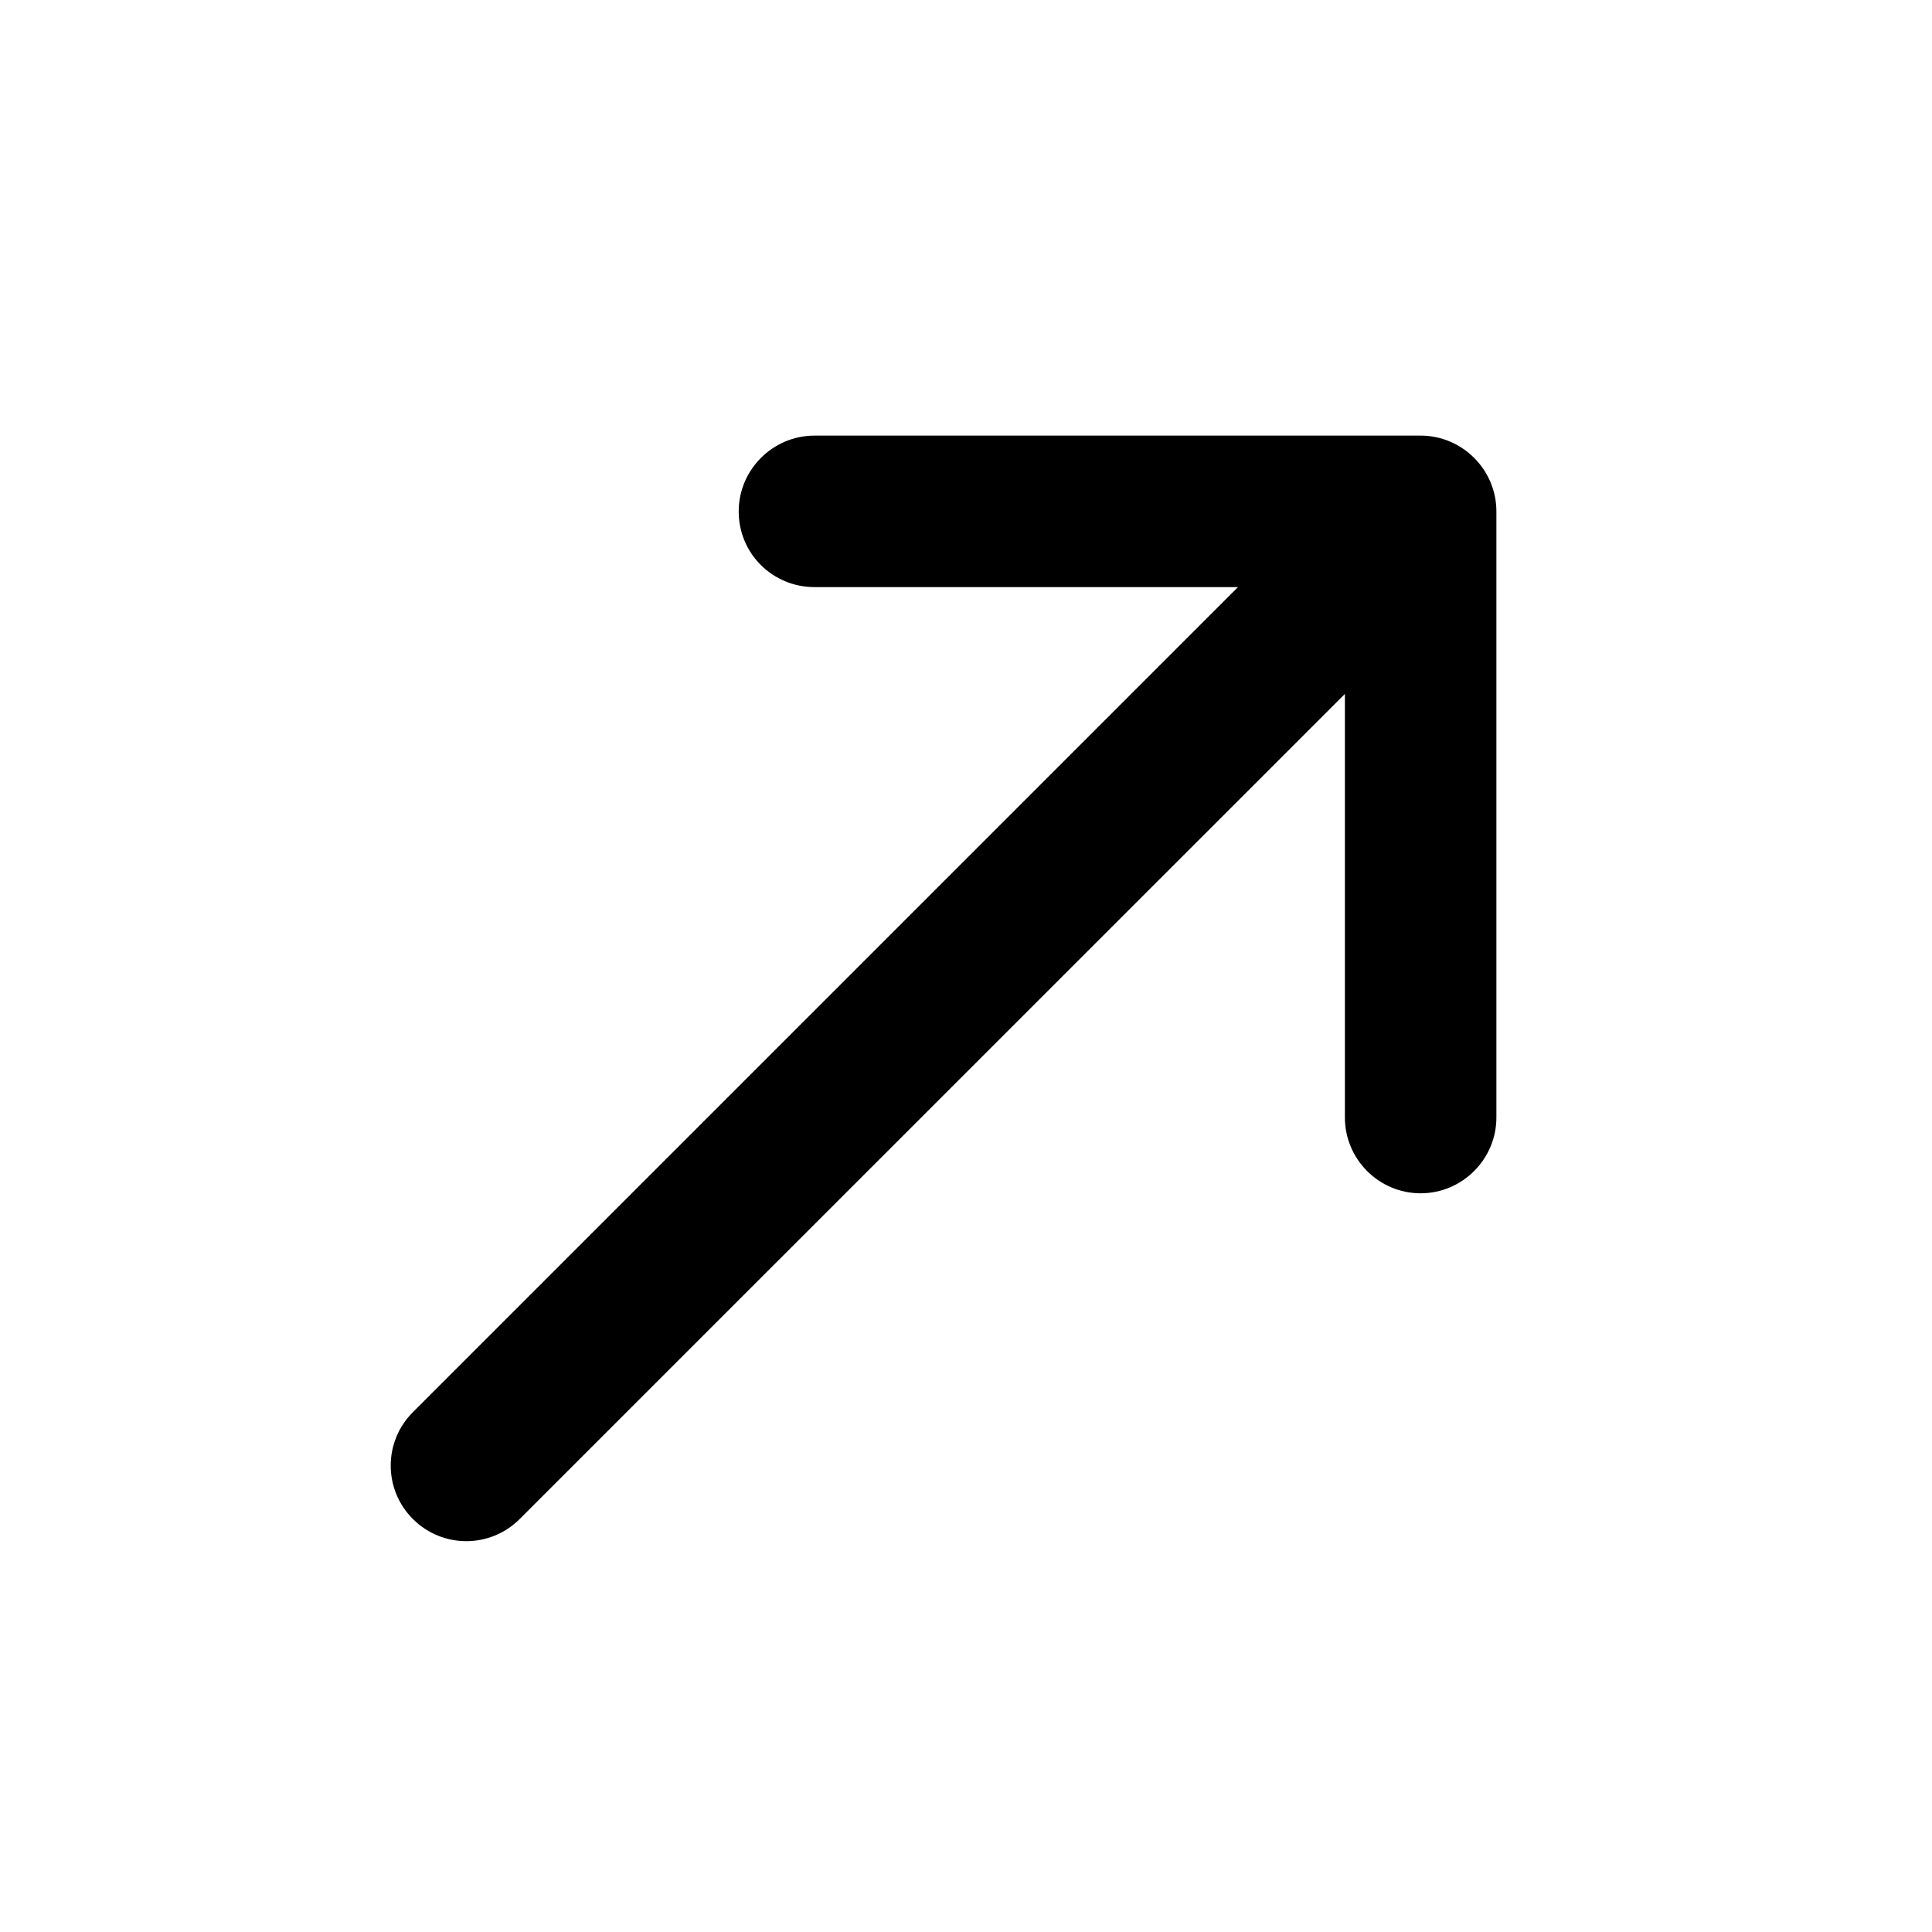
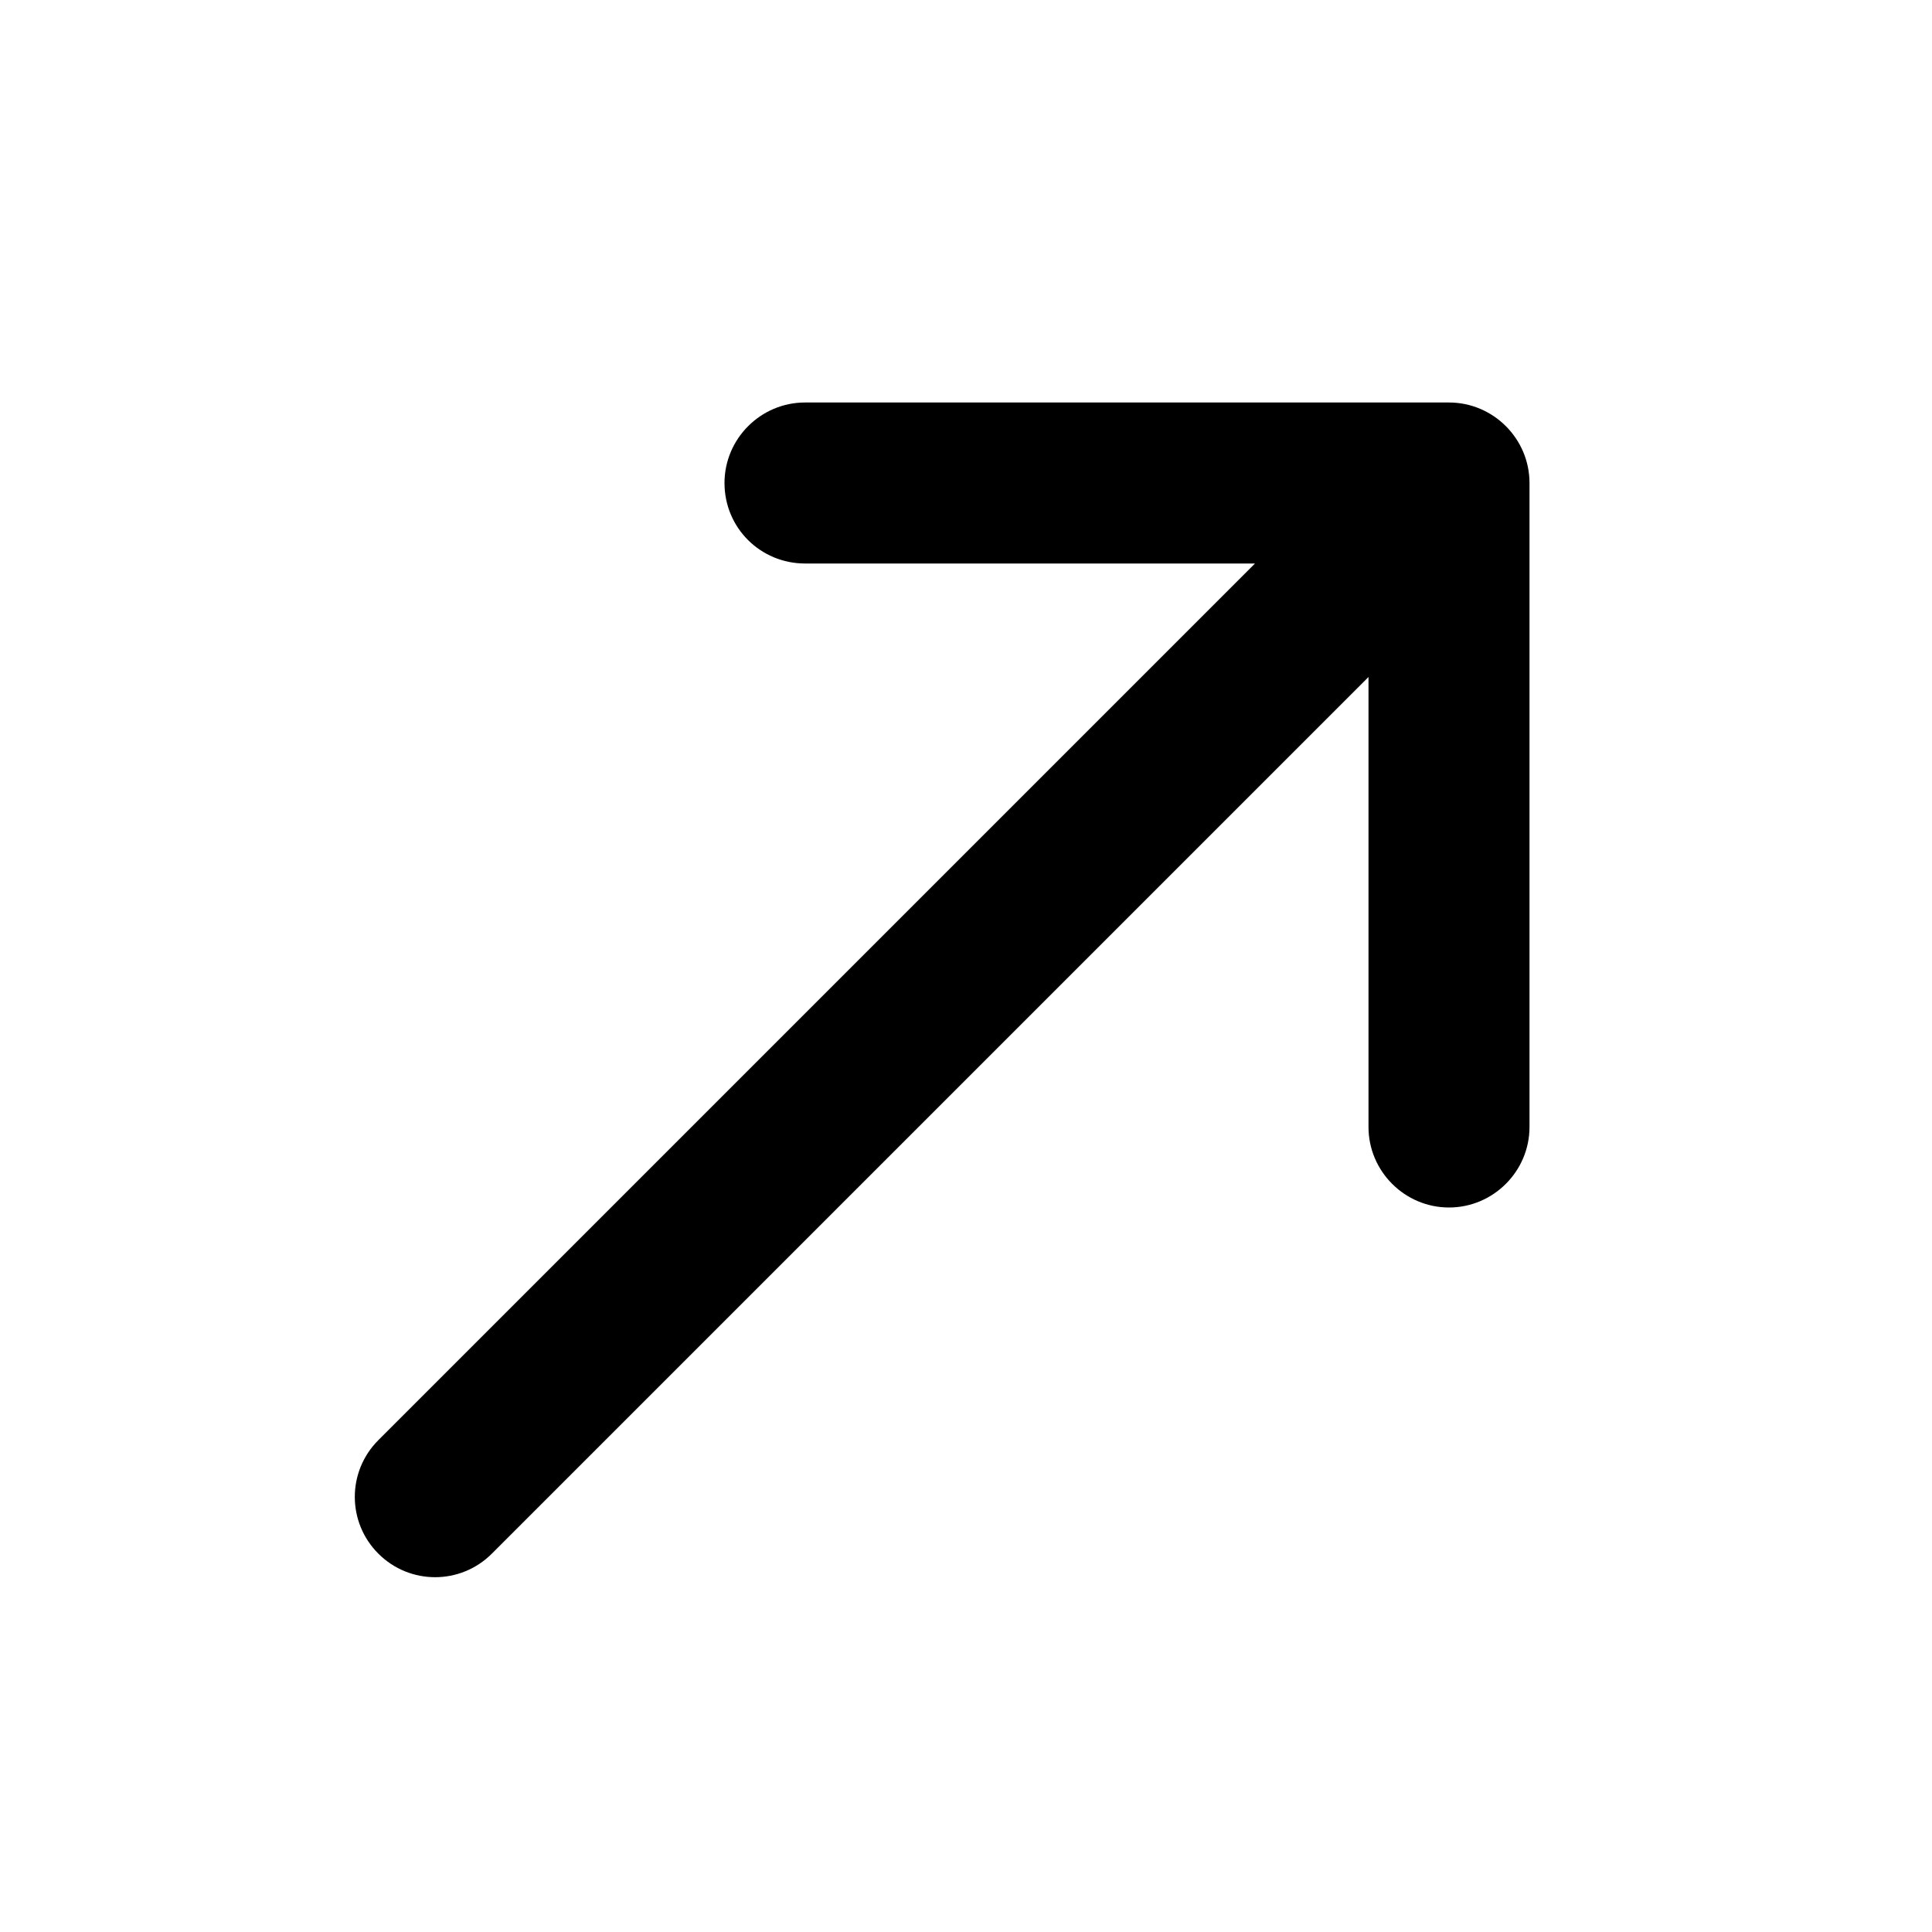
- <svg xmlns="http://www.w3.org/2000/svg" width="17" height="17" viewBox="0 0 17 17">
-   <path d="M6.5 4.5C6.5 4.873 6.8 5.166 7.167 5.166H10.893L3.633 12.426C3.373 12.686 3.373 13.106 3.633 13.366C3.893 13.626 4.313 13.626 4.573 13.366L11.834 6.106V9.833C11.834 10.2 12.133 10.5 12.5 10.5C12.867 10.5 13.167 10.2 13.167 9.833V4.5C13.167 4.133 12.867 3.833 12.5 3.833H7.167C6.8 3.833 6.5 4.133 6.5 4.5Z" />
+ <svg xmlns="http://www.w3.org/2000/svg" width="24" height="24" viewBox="0 0 24 24">
+   <path d="M9 6C9 6.56 9.45 7 10 7H15.59L4.7 17.89C4.31 18.28 4.31 18.91 4.7 19.3C5.09 19.69 5.72 19.69 6.11 19.3L17 8.41V14C17 14.55 17.45 15 18 15C18.55 15 19 14.55 19 14V6C19 5.45 18.55 5 18 5H10C9.45 5 9 5.45 9 6Z" />
</svg>
